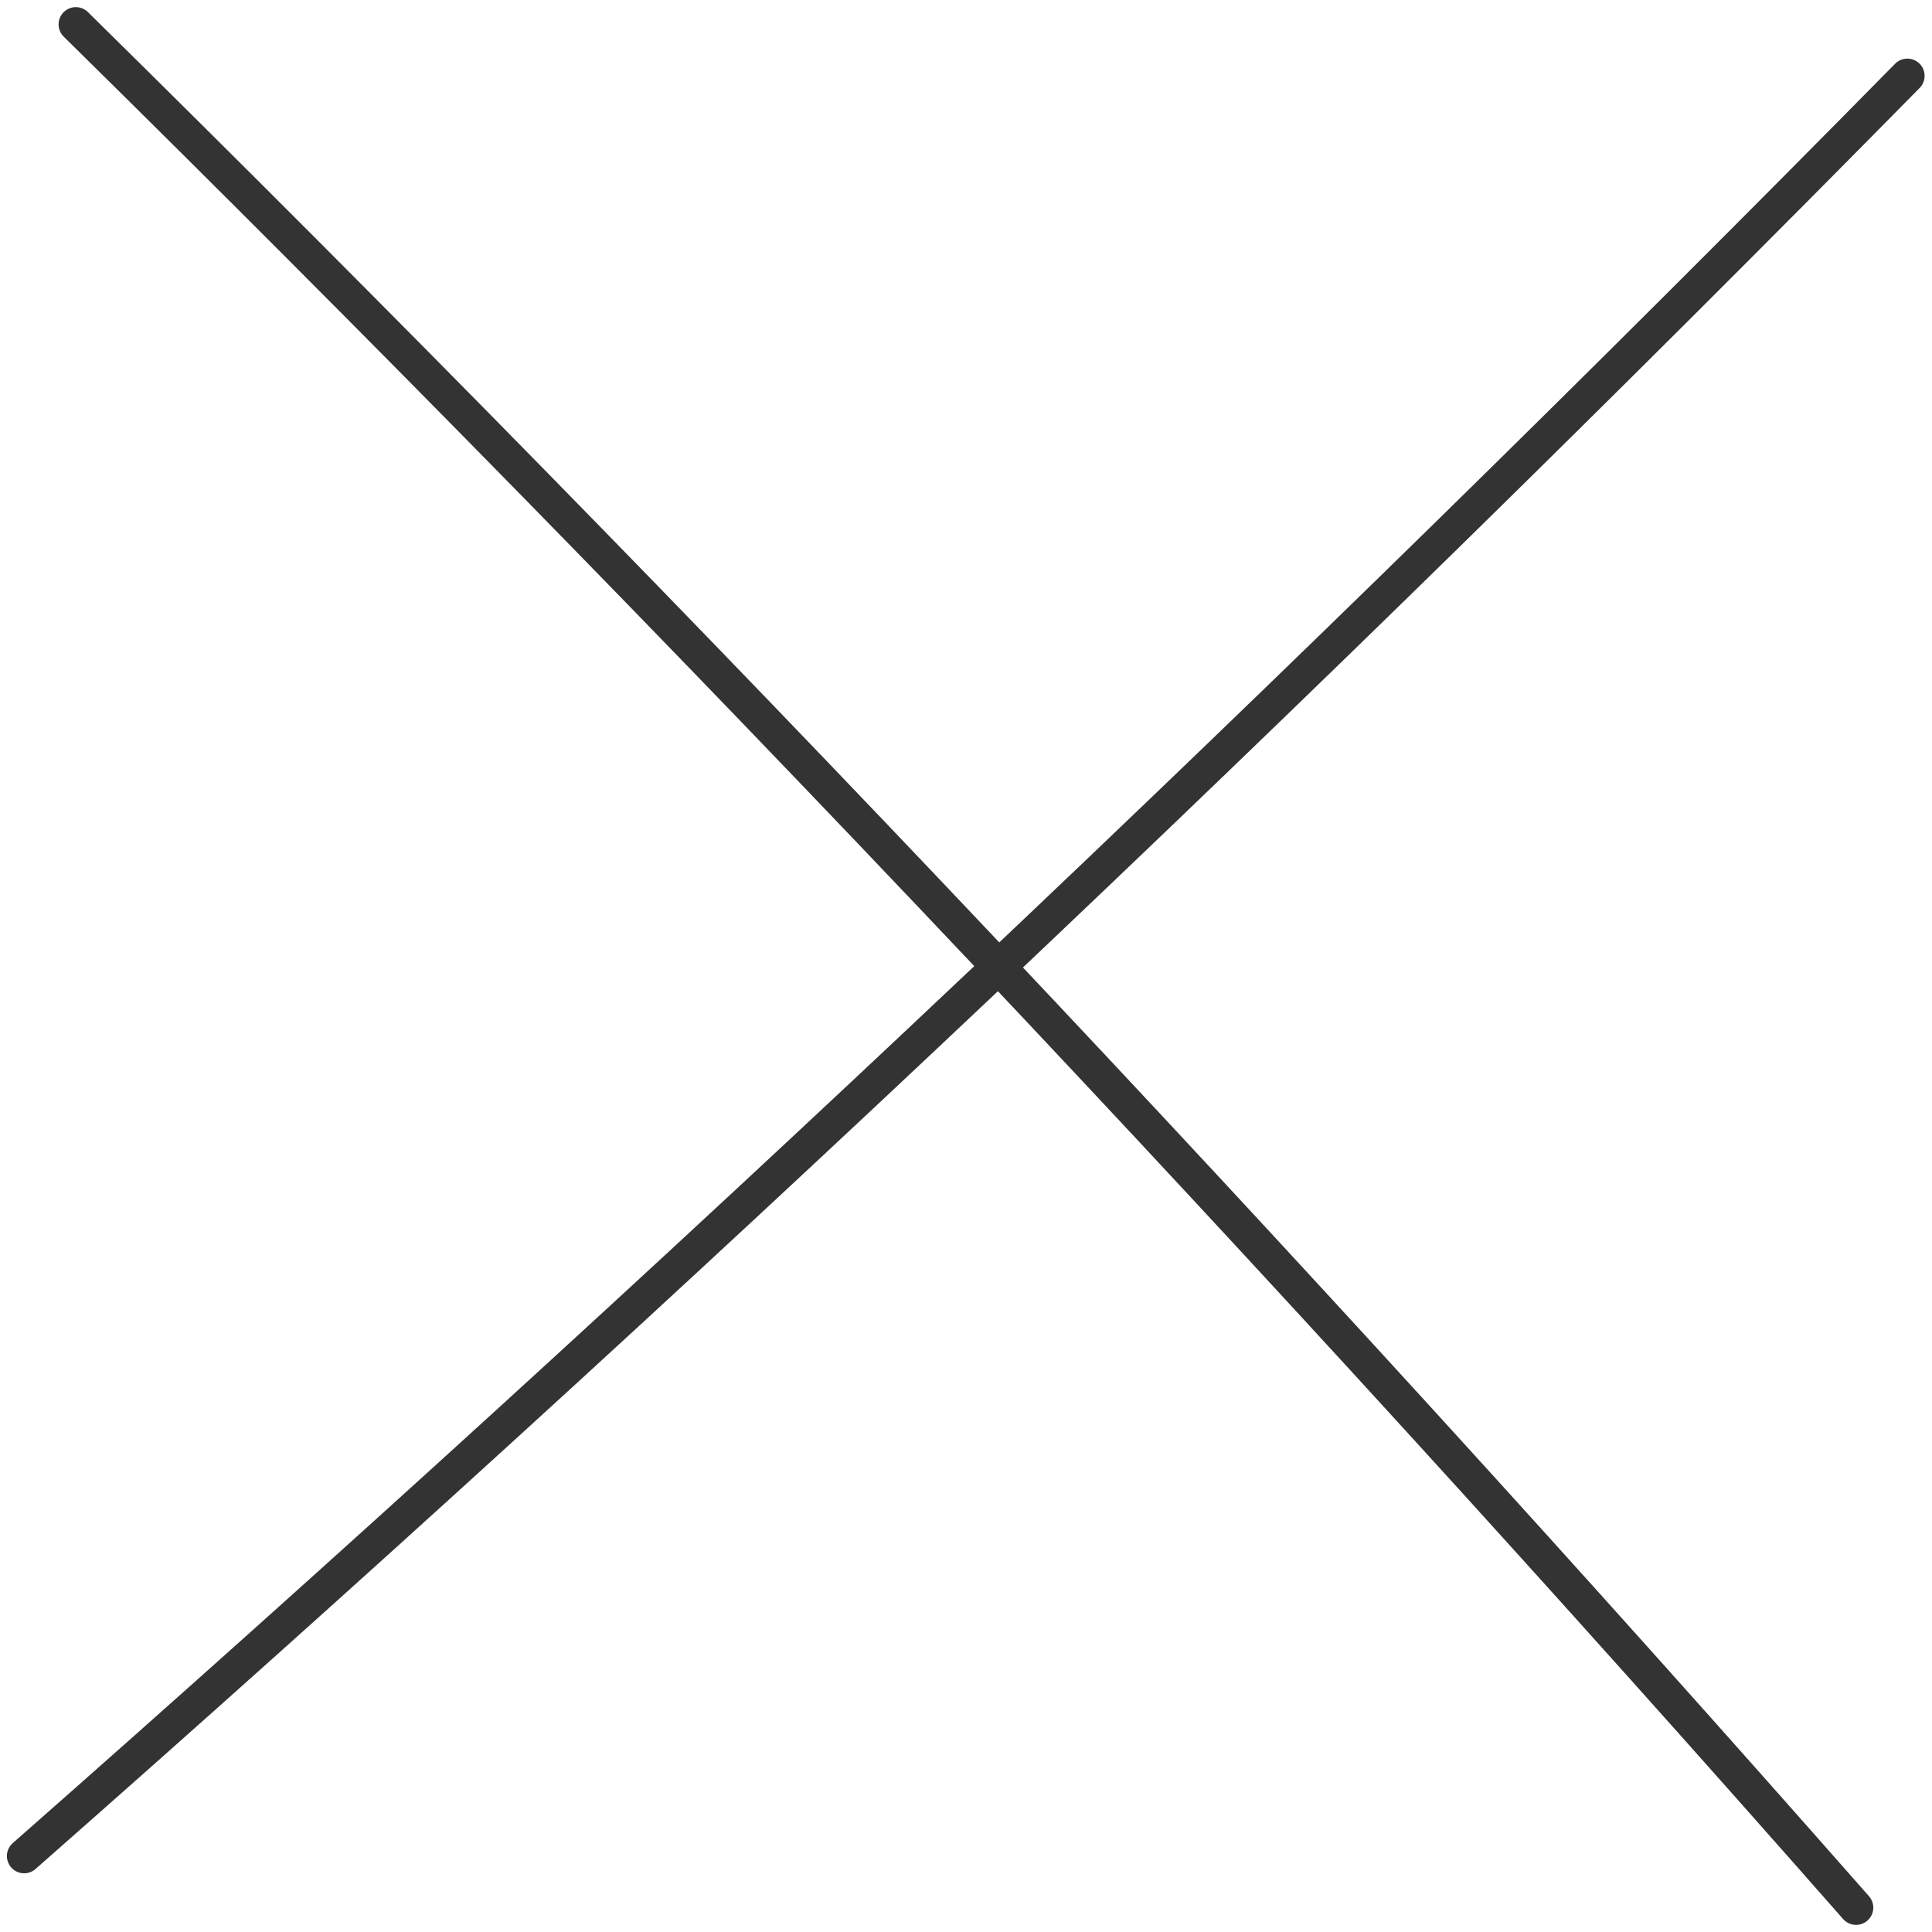
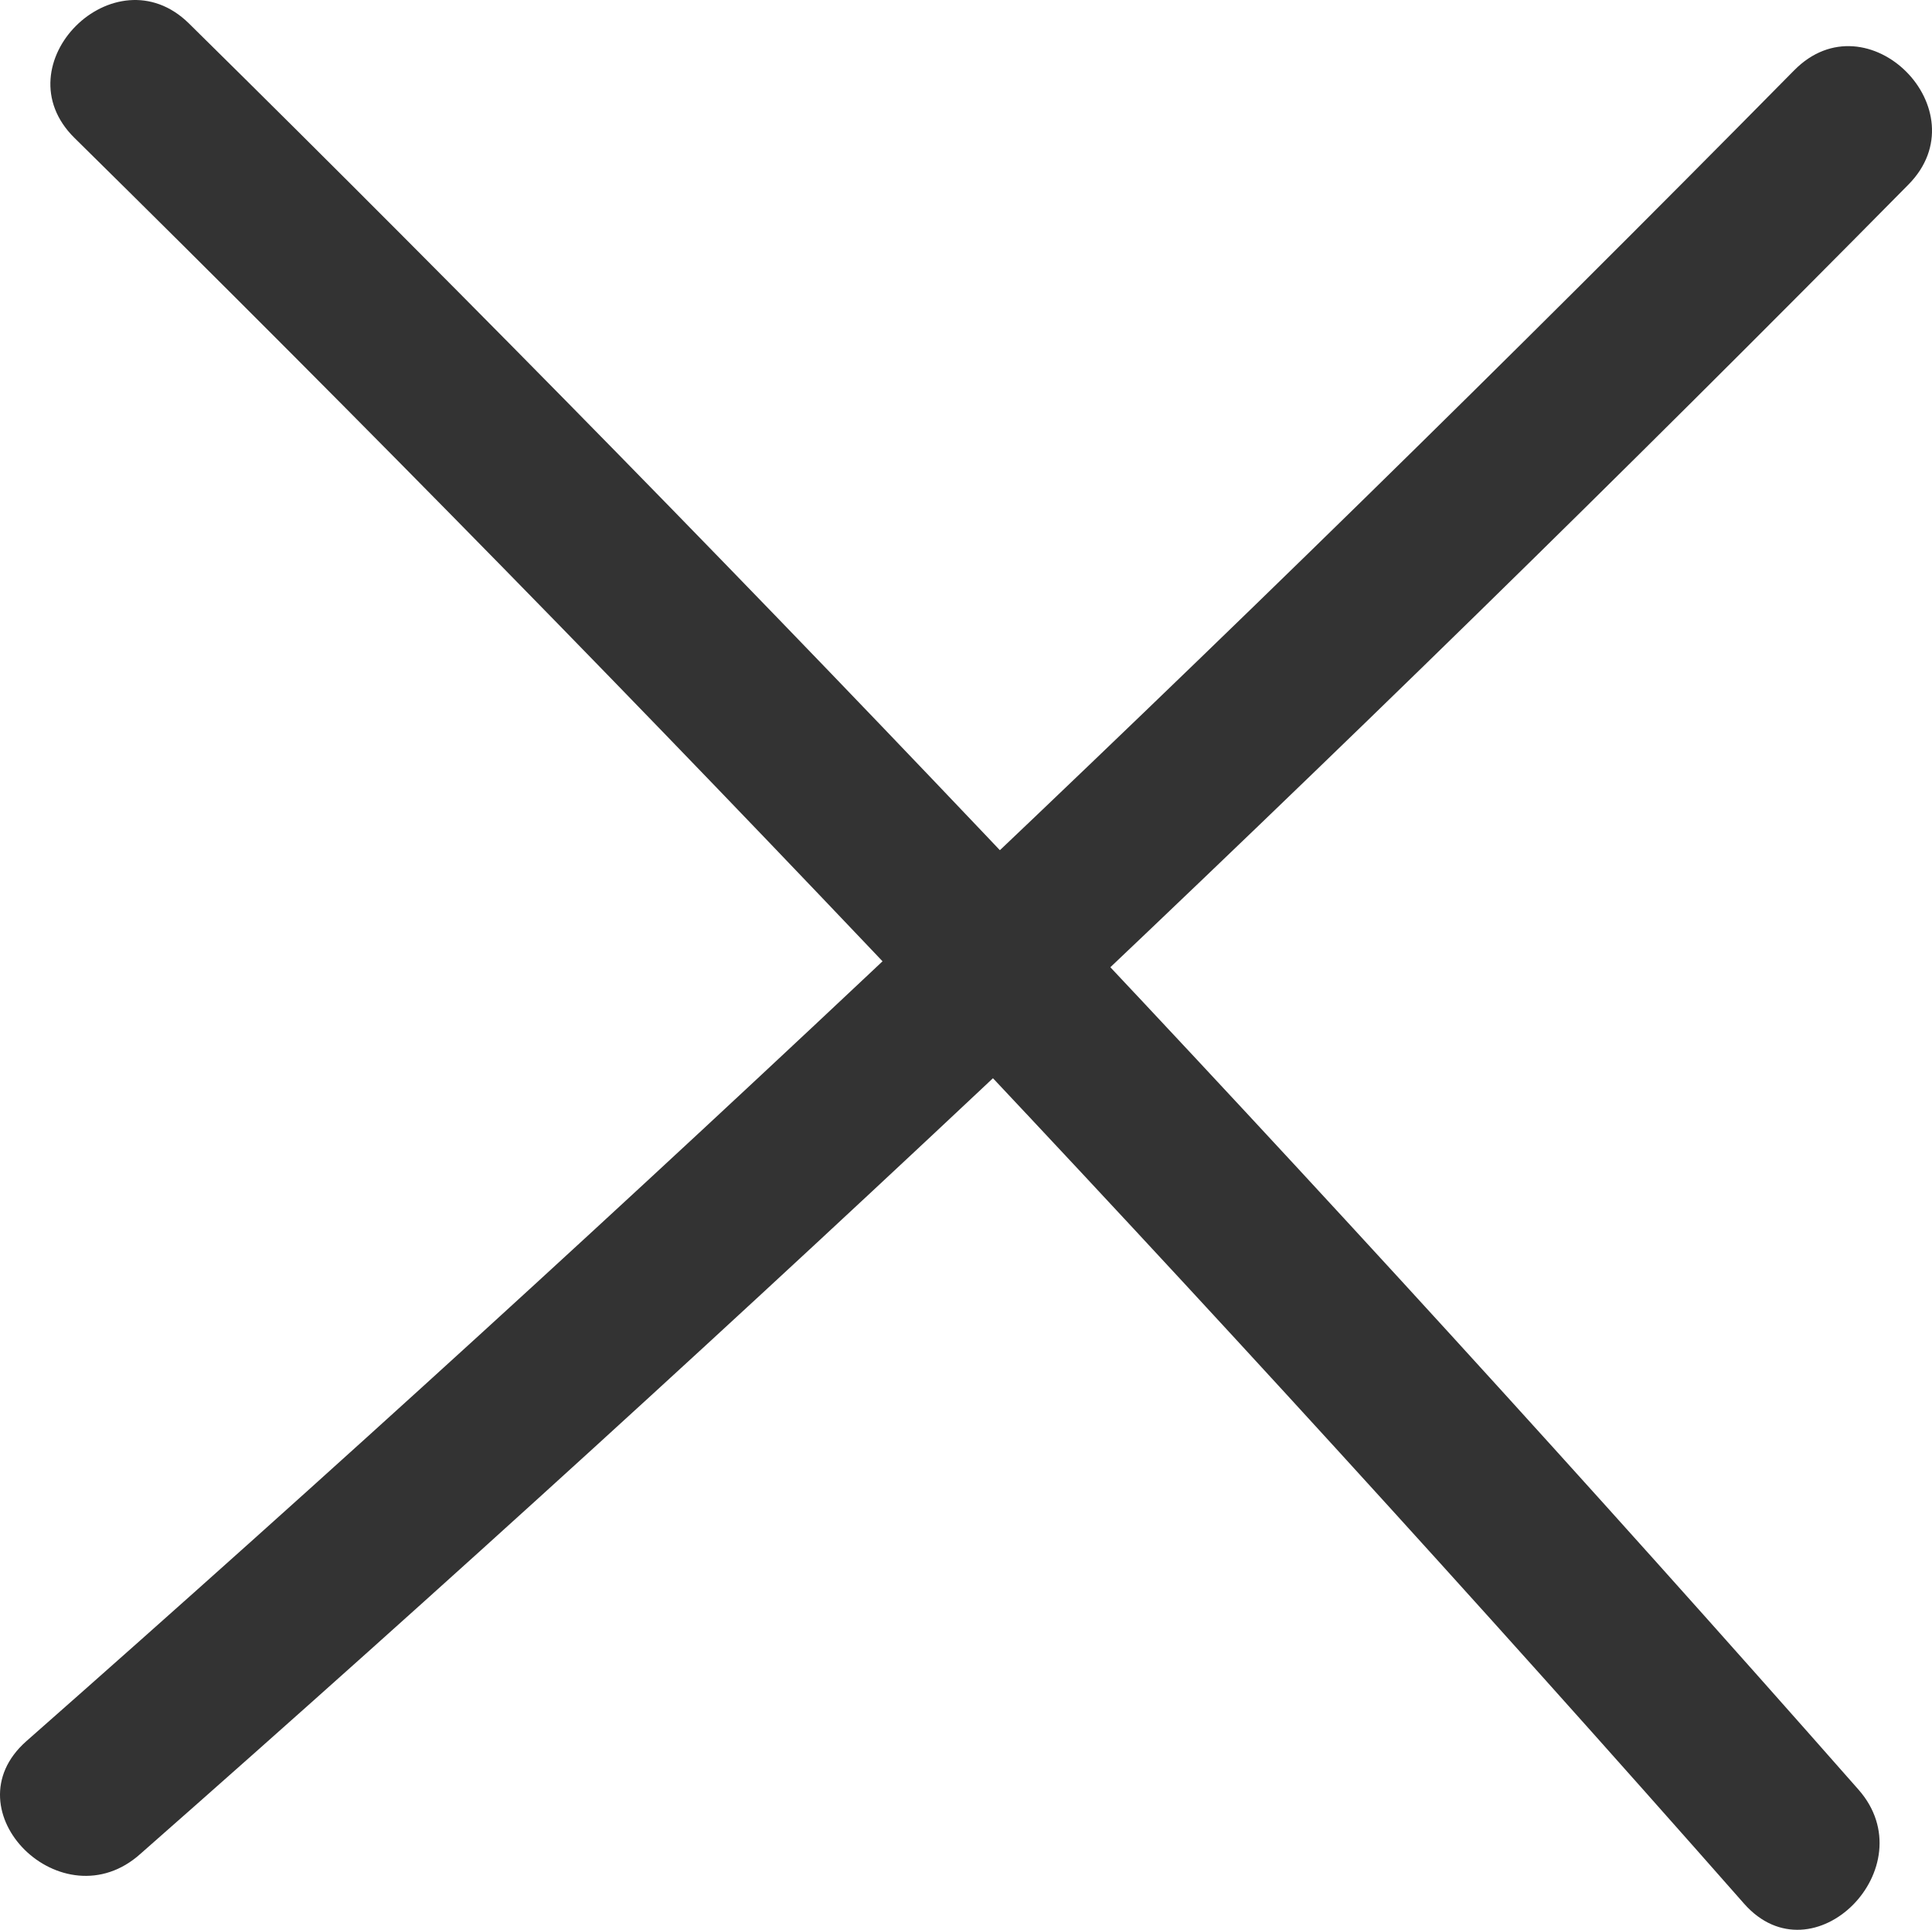
- <svg xmlns="http://www.w3.org/2000/svg" width="42.022" height="42.023" viewBox="0 0 42.022 42.023">
-   <g id="Group_19" data-name="Group 19" transform="translate(-3299.713 -3083.95)">
-     <path id="Path_92" data-name="Path 92" d="M3301.362,3084.48q20.086,19.779,38.722,40.963" fill="none" stroke="#333" stroke-linecap="round" stroke-linejoin="round" stroke-width="0.75" />
-     <path id="Path_93" data-name="Path 93" d="M3341.2,3085.6q-19.779,20.086-40.962,38.721" fill="none" stroke="#333" stroke-linecap="round" stroke-linejoin="round" stroke-width="0.75" />
+ <svg xmlns="http://www.w3.org/2000/svg" width="44.807" height="44.767" viewBox="0 0 44.807 44.767">
+   <g id="katman_2" data-name="katman 2" transform="translate(0 0.002)">
+     <g id="Layer_1" data-name="Layer 1">
+       <path id="Path_361" data-name="Path 361" d="M1.73,3.2Q21.82,23,40.45,44.16c1.6,1.81,4.24-.85,2.65-2.65Q24.47,20.35,4.38.54C2.66-1.15,0,1.5,1.73,3.2Z" fill="#333" />
+       <path id="Path_362" data-name="Path 362" d="M41.57,1.67Q21.78,21.74.61,40.39C-1.21,42,1.45,44.63,3.26,43q21.17-18.63,41-38.72c1.7-1.72-.95-4.38-2.65-2.65Z" fill="#333" />
+     </g>
  </g>
</svg>
